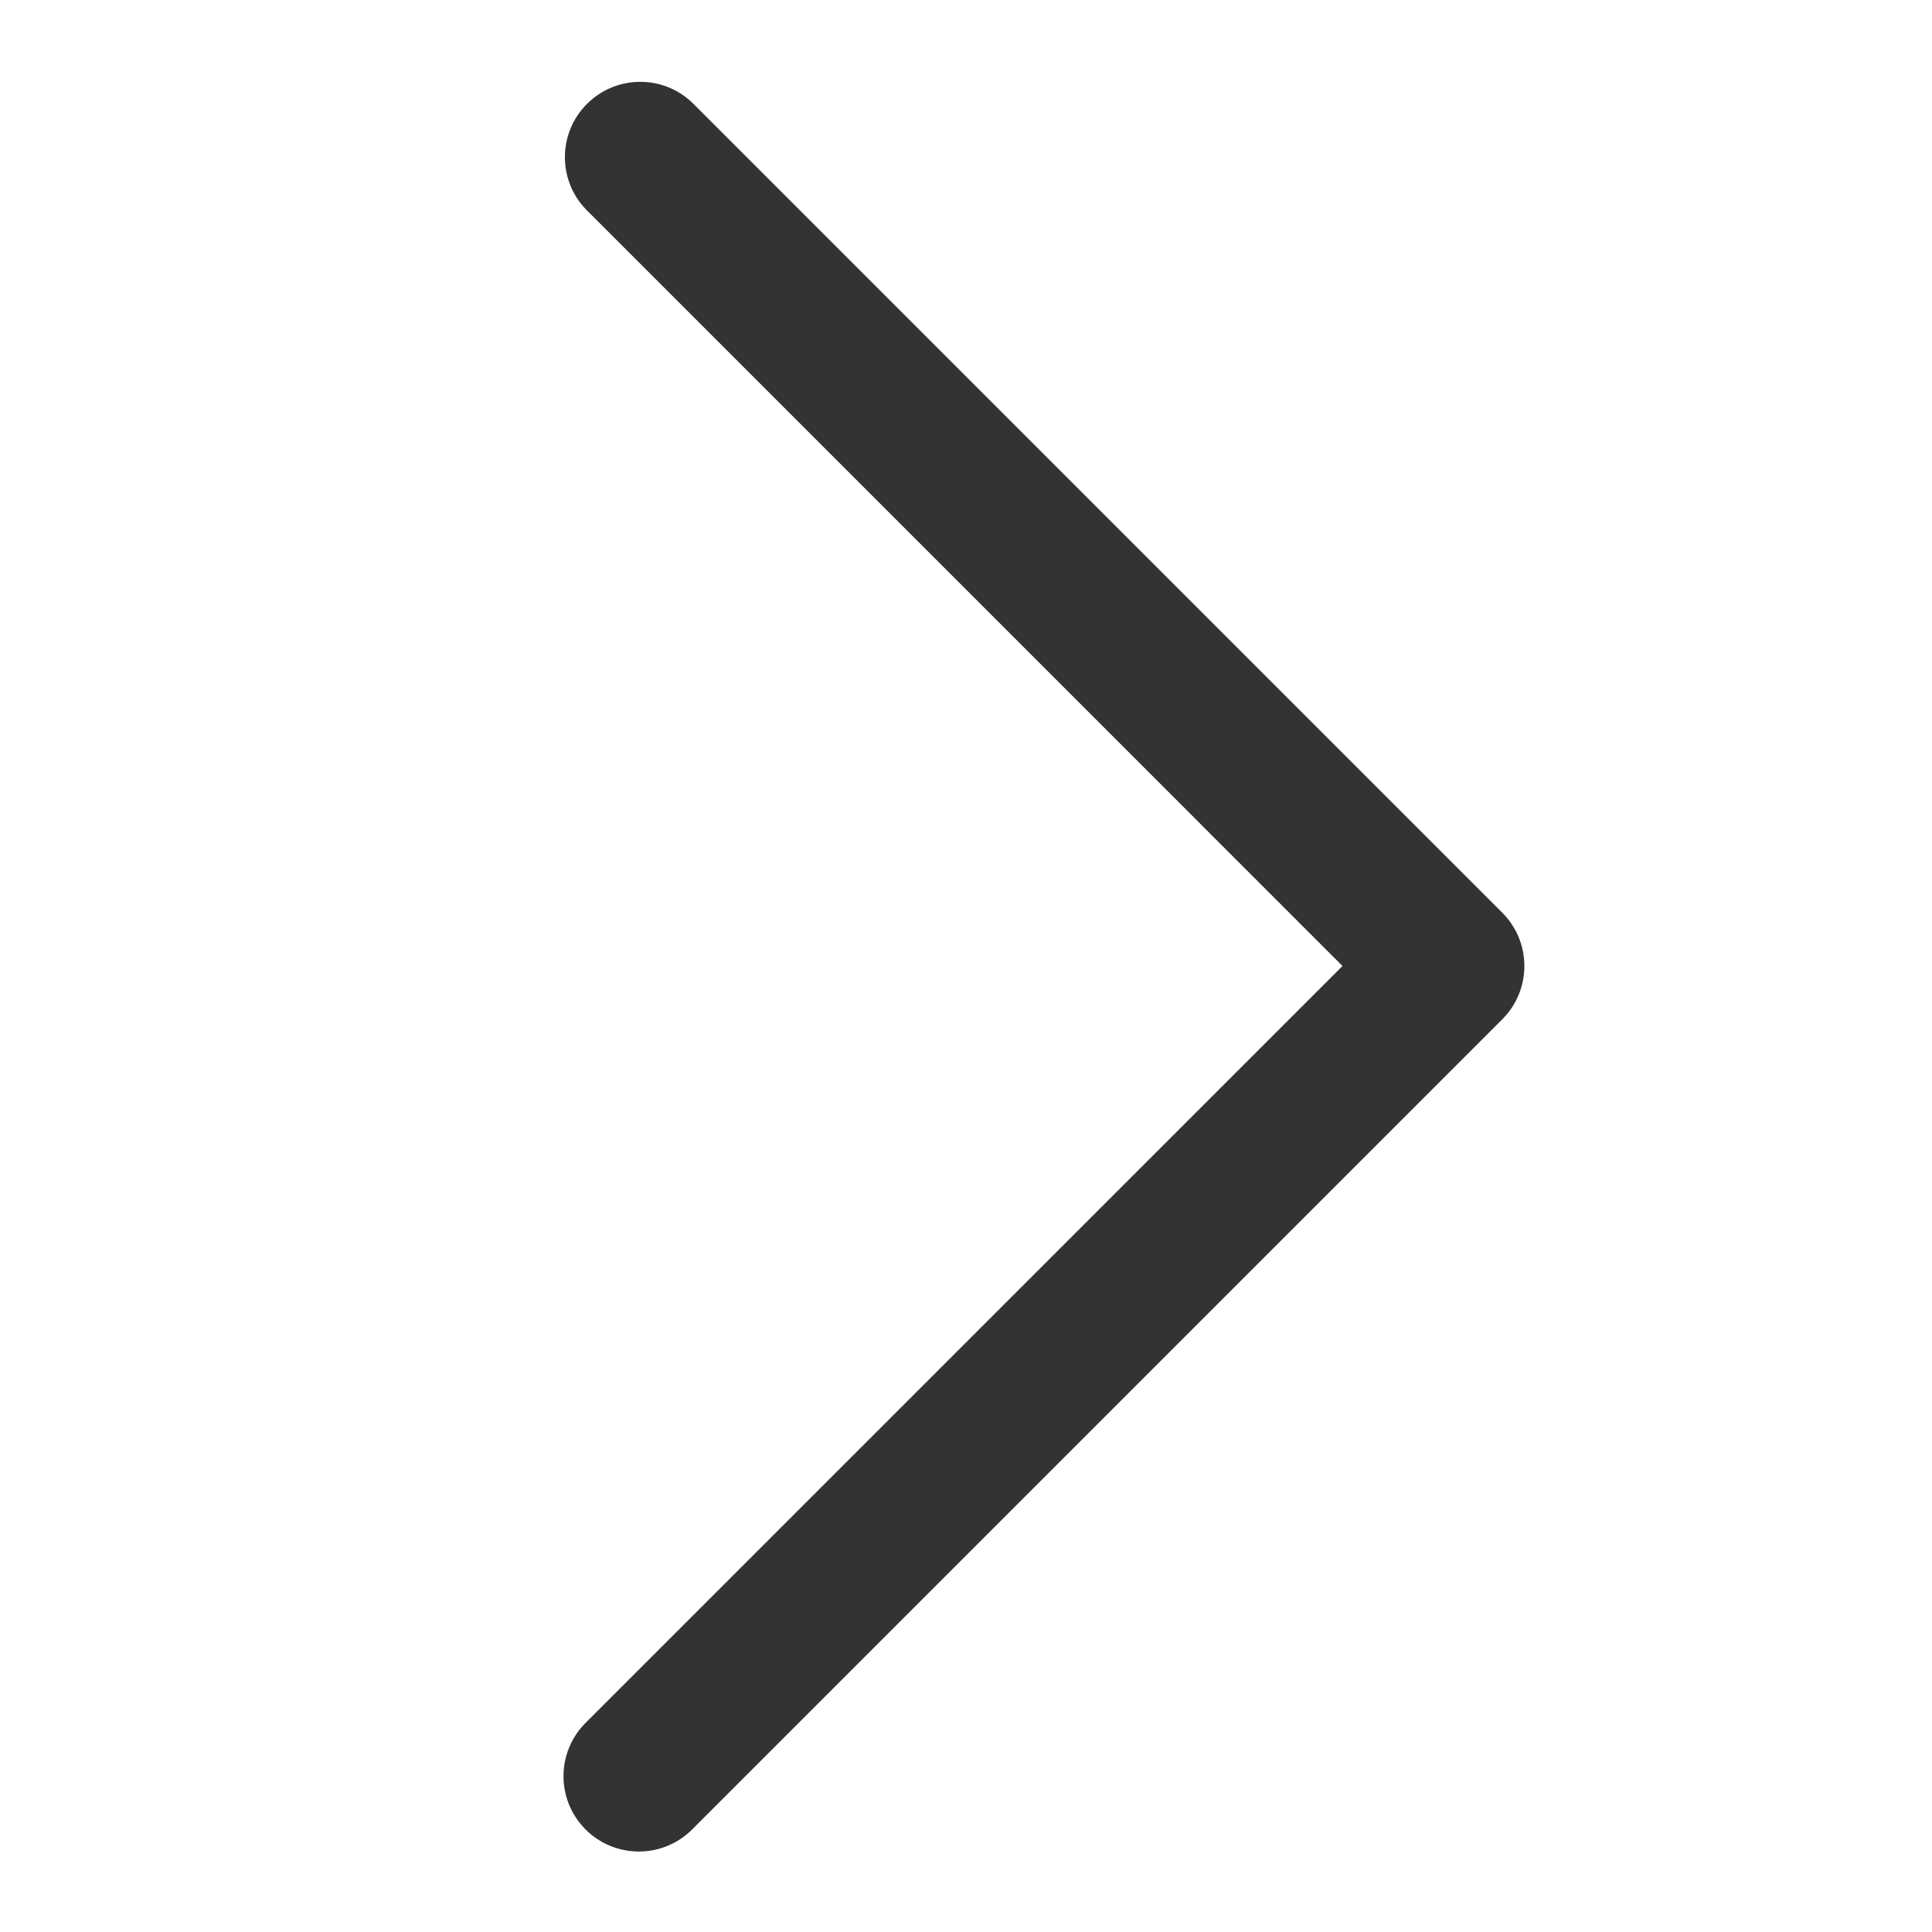
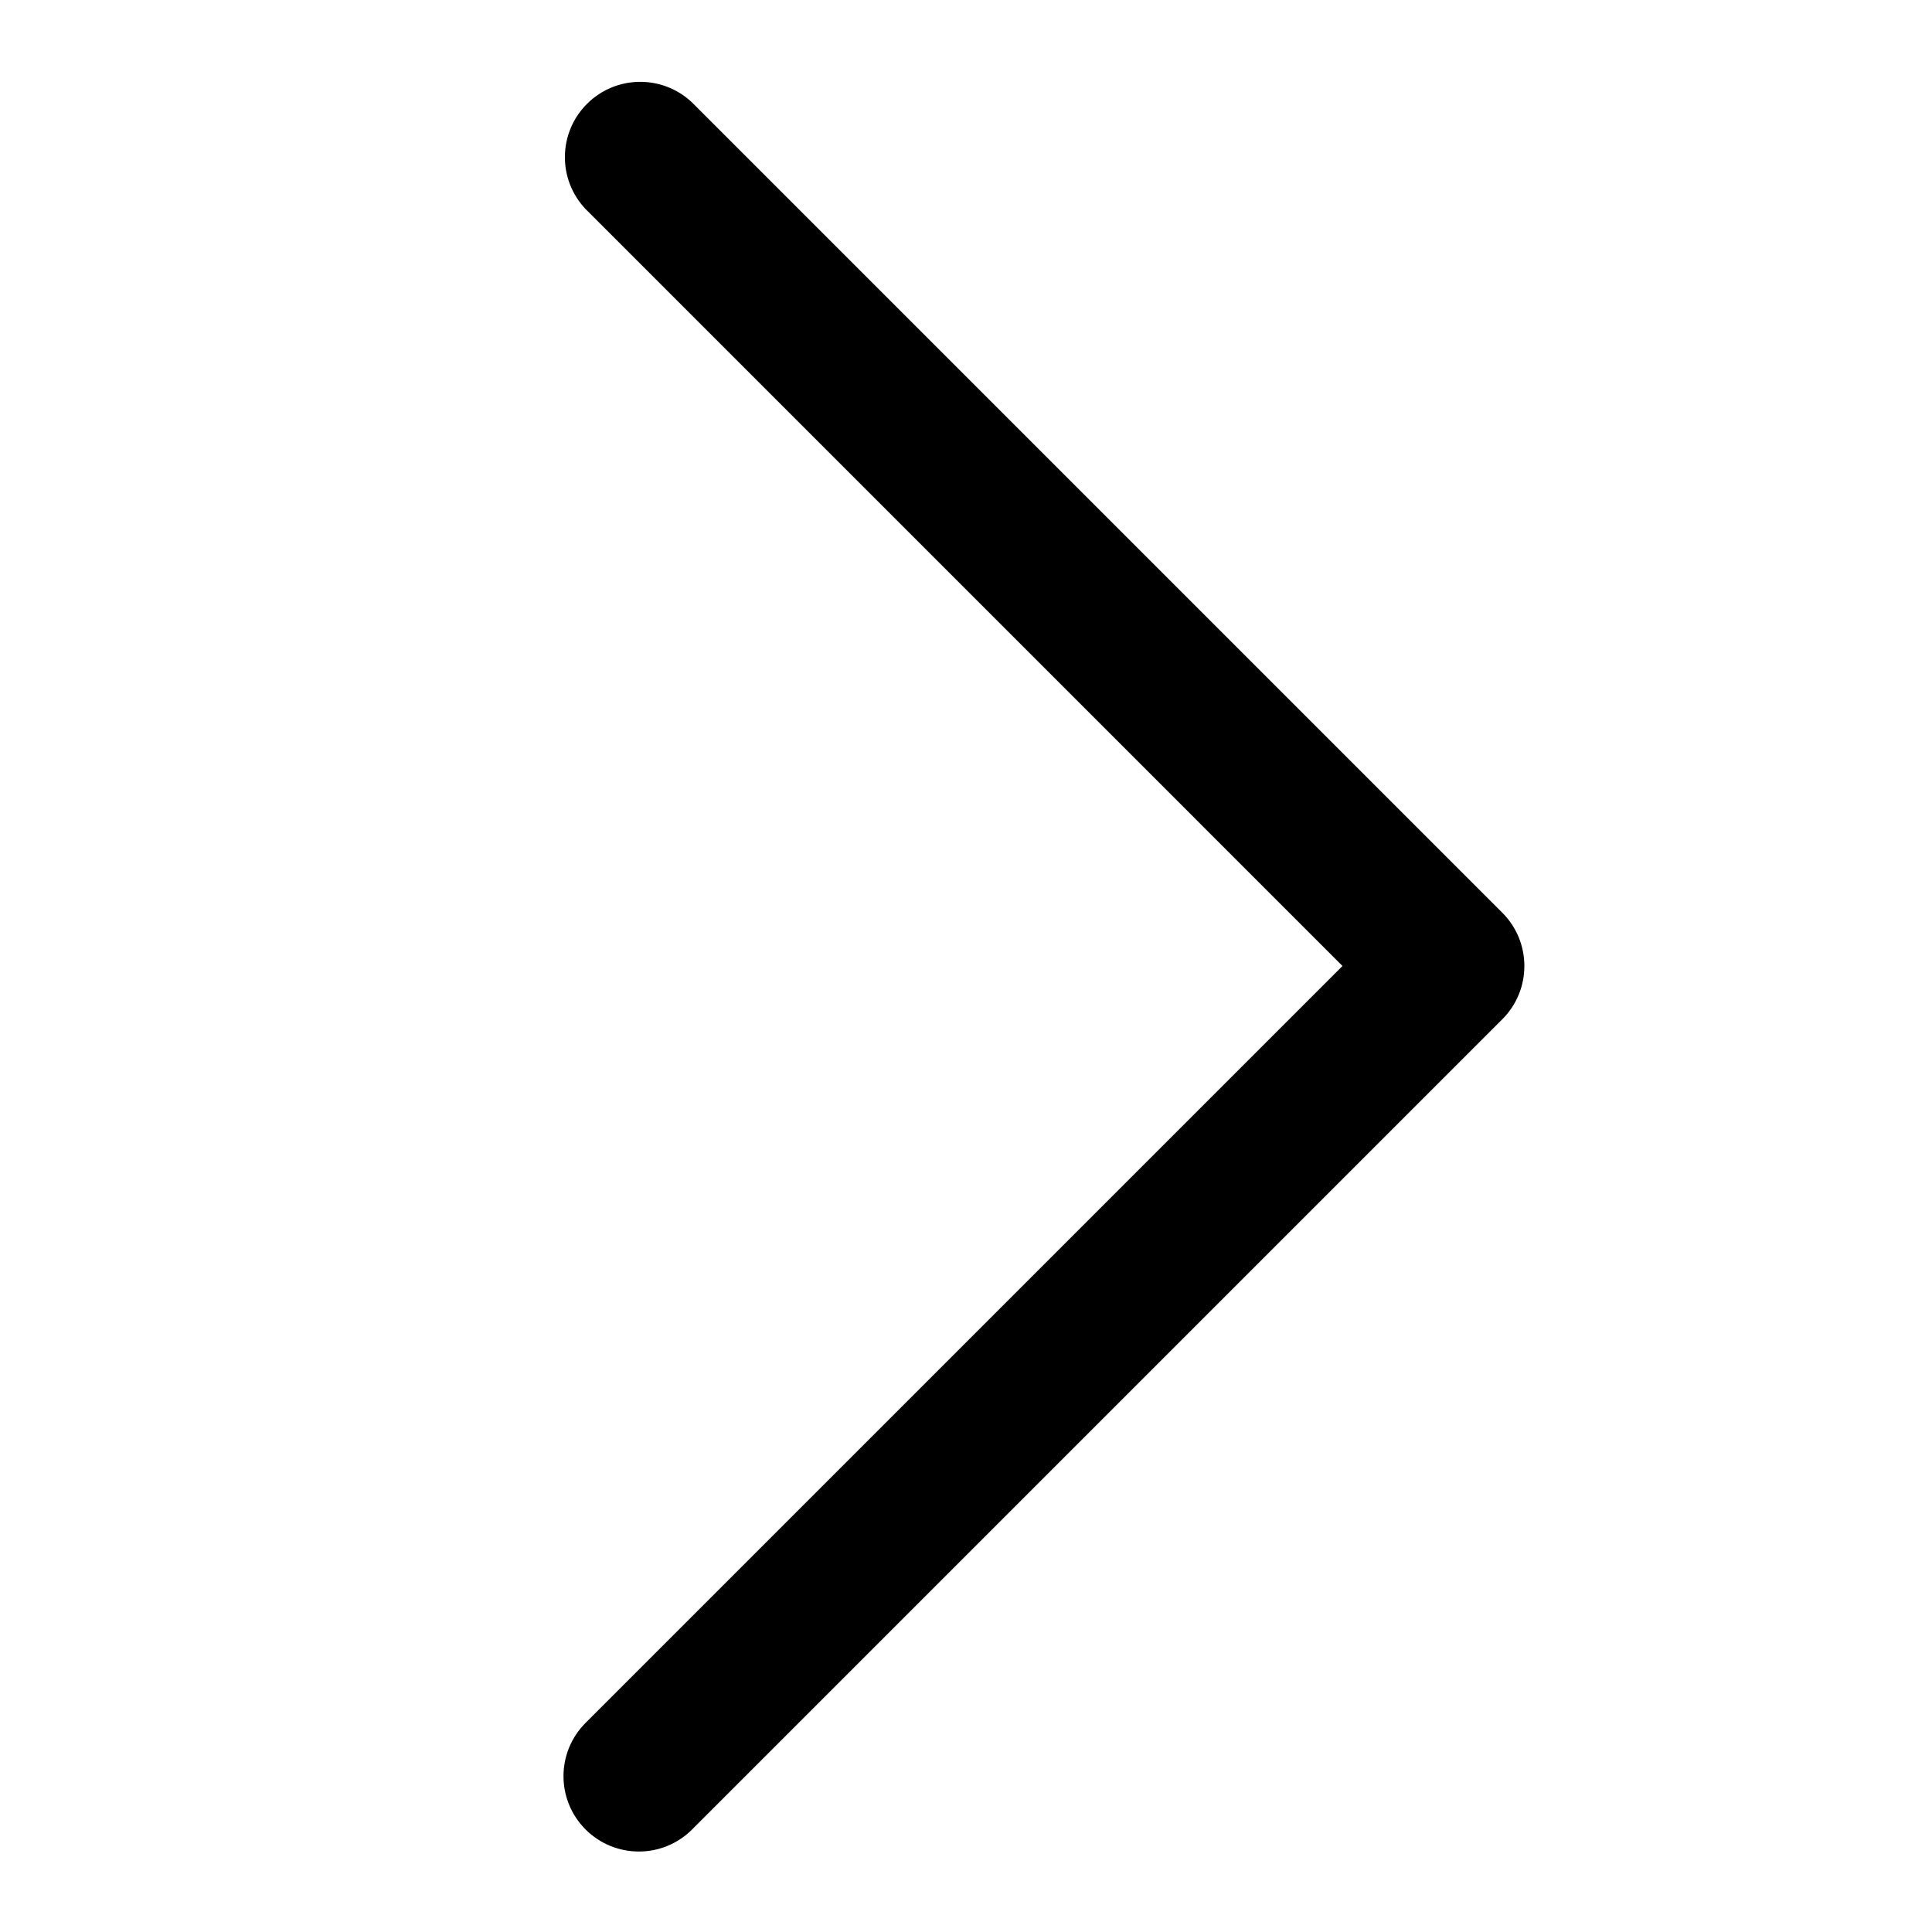
- <svg xmlns="http://www.w3.org/2000/svg" class="{{- cn is defined ? cn : '' -}}" width="48" height="48" viewBox="0 0 48 48">
-   <path fill="#333" d="M14.549 42.804a1.871 1.871 0 0 0 2.646 2.649l20.13-20.13c.73-.73.73-1.916 0-2.646l-20.13-20.13a1.872 1.872 0 0 0-2.646 2.647L33.354 24 14.549 42.804z" />
+ <svg xmlns="http://www.w3.org/2000/svg" class="{{ data.svg.class ?? null }}" viewBox="0 0 48 48">
+   <path d="M14.549 42.804a1.871 1.871 0 0 0 2.646 2.649l20.13-20.13c.73-.73.73-1.916 0-2.646l-20.13-20.13a1.872 1.872 0 0 0-2.646 2.647L33.354 24 14.549 42.804z" />
</svg>
